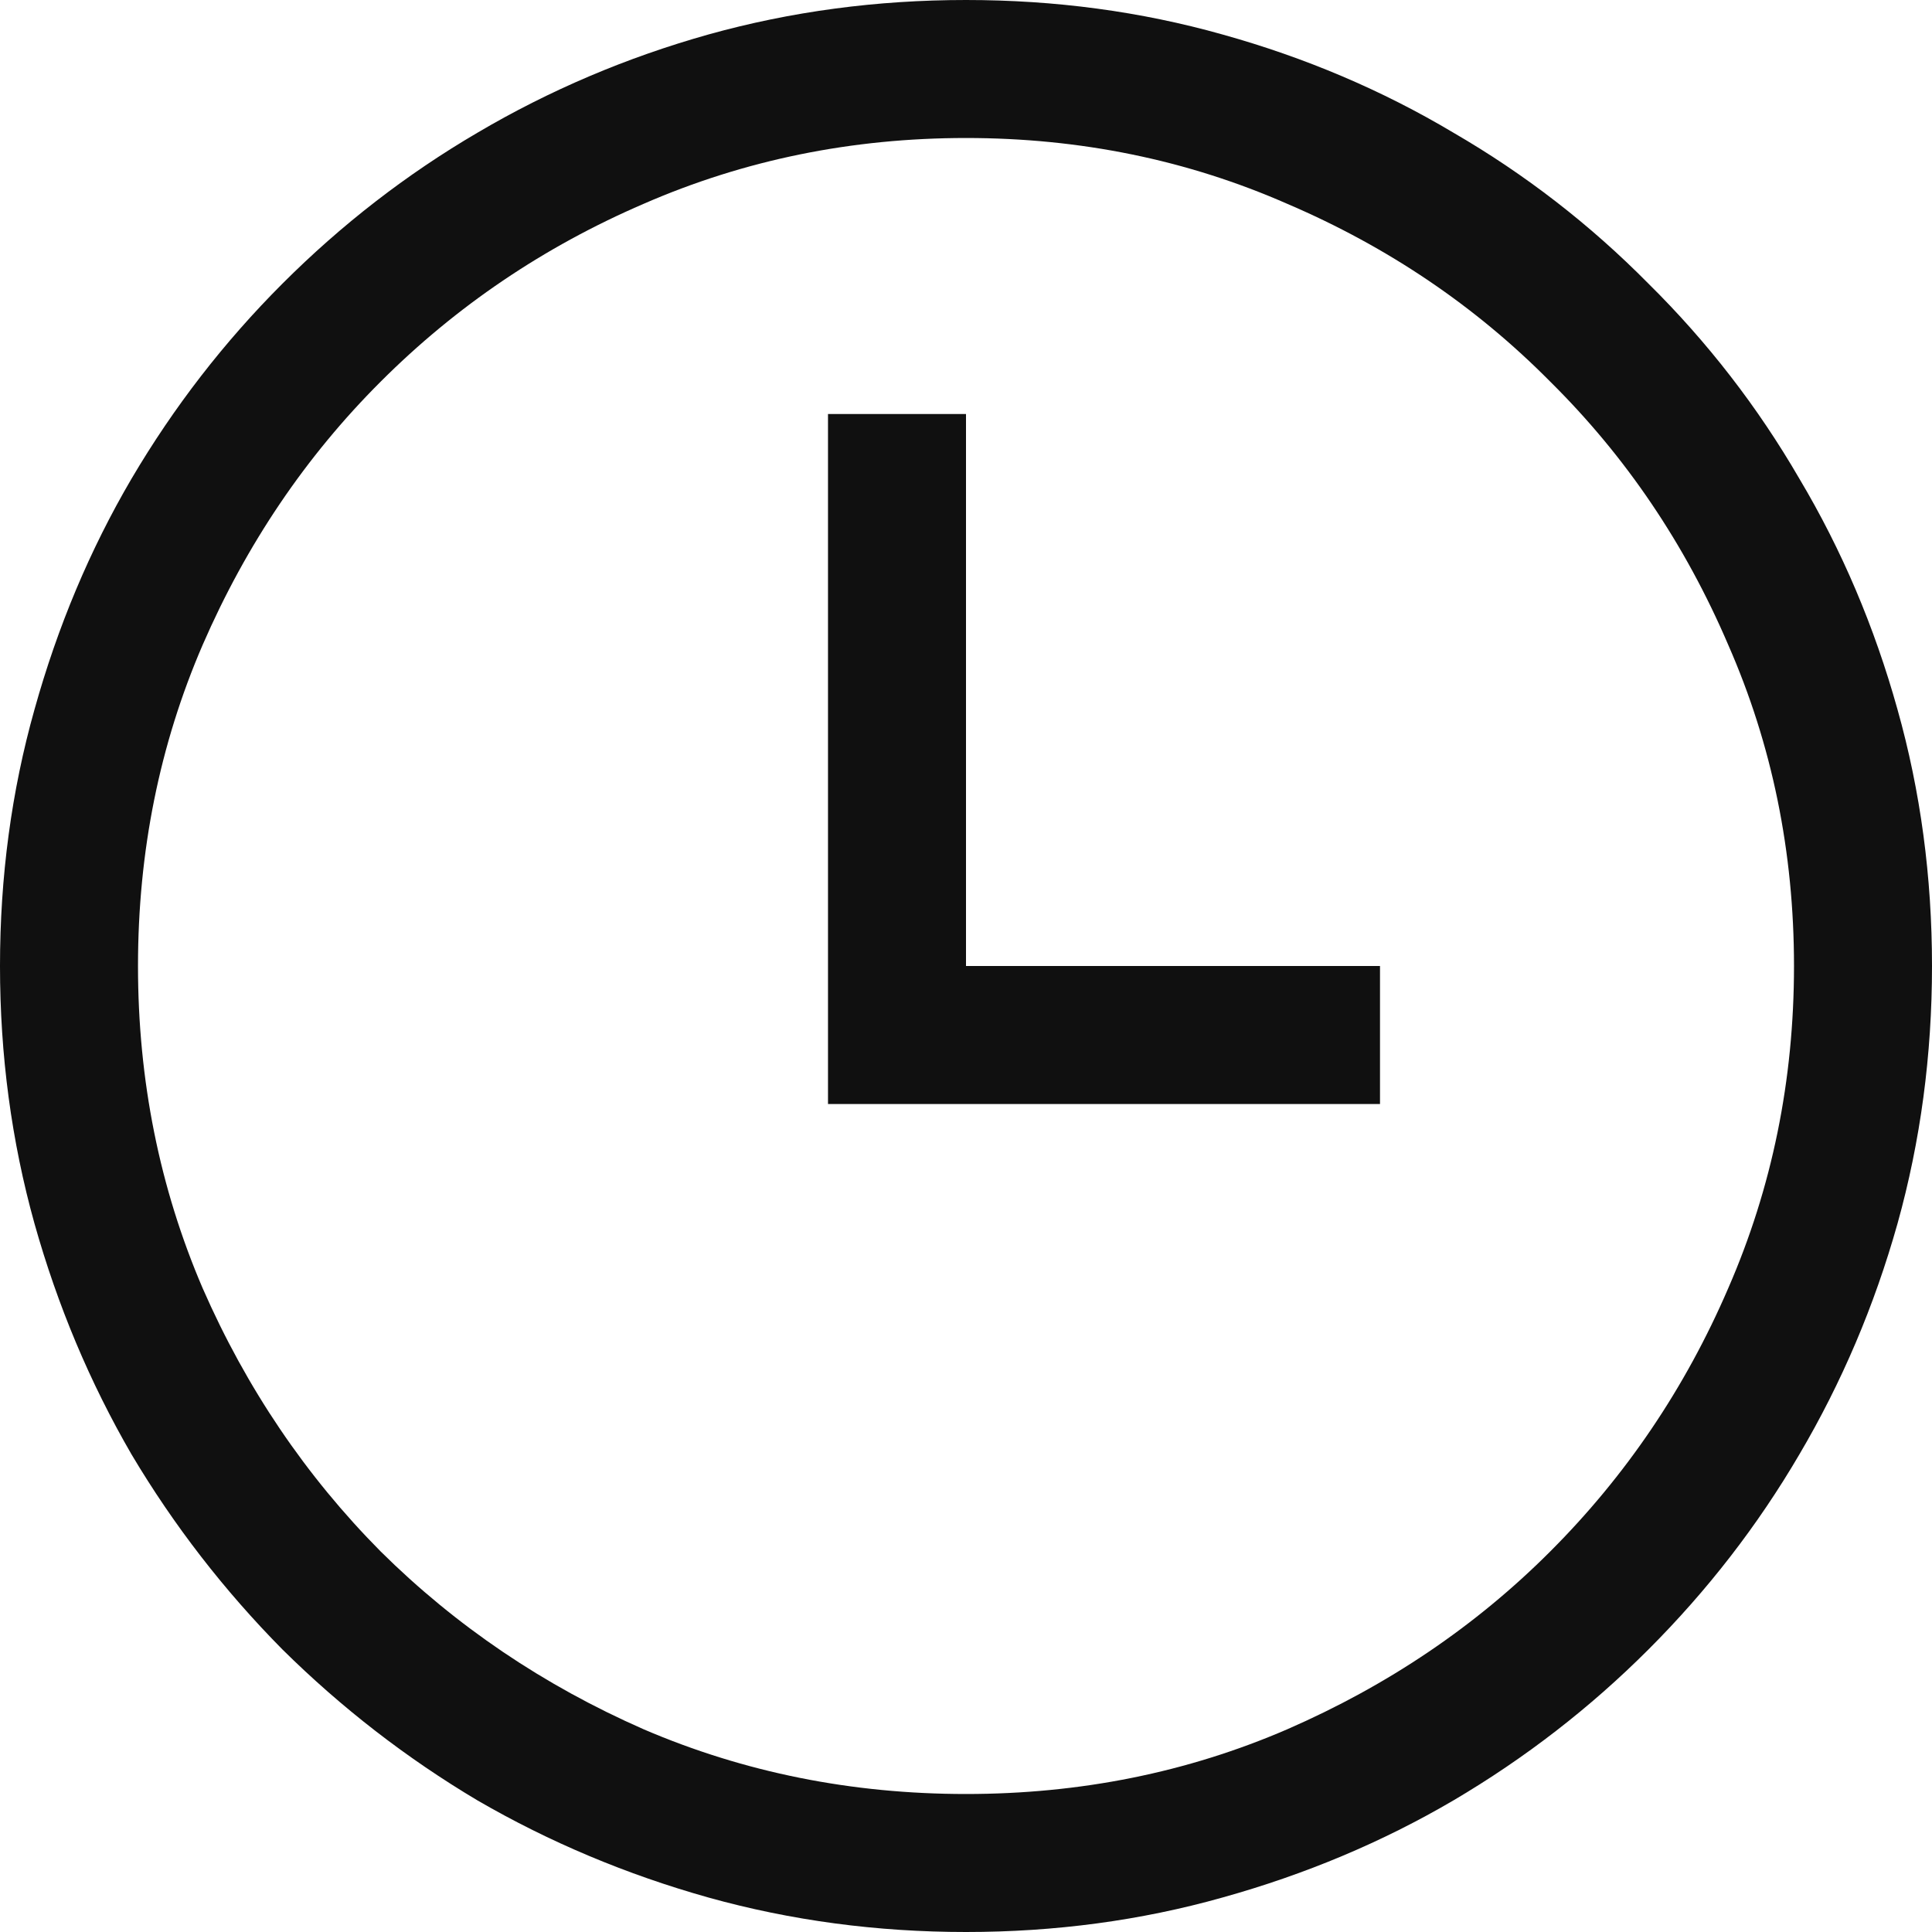
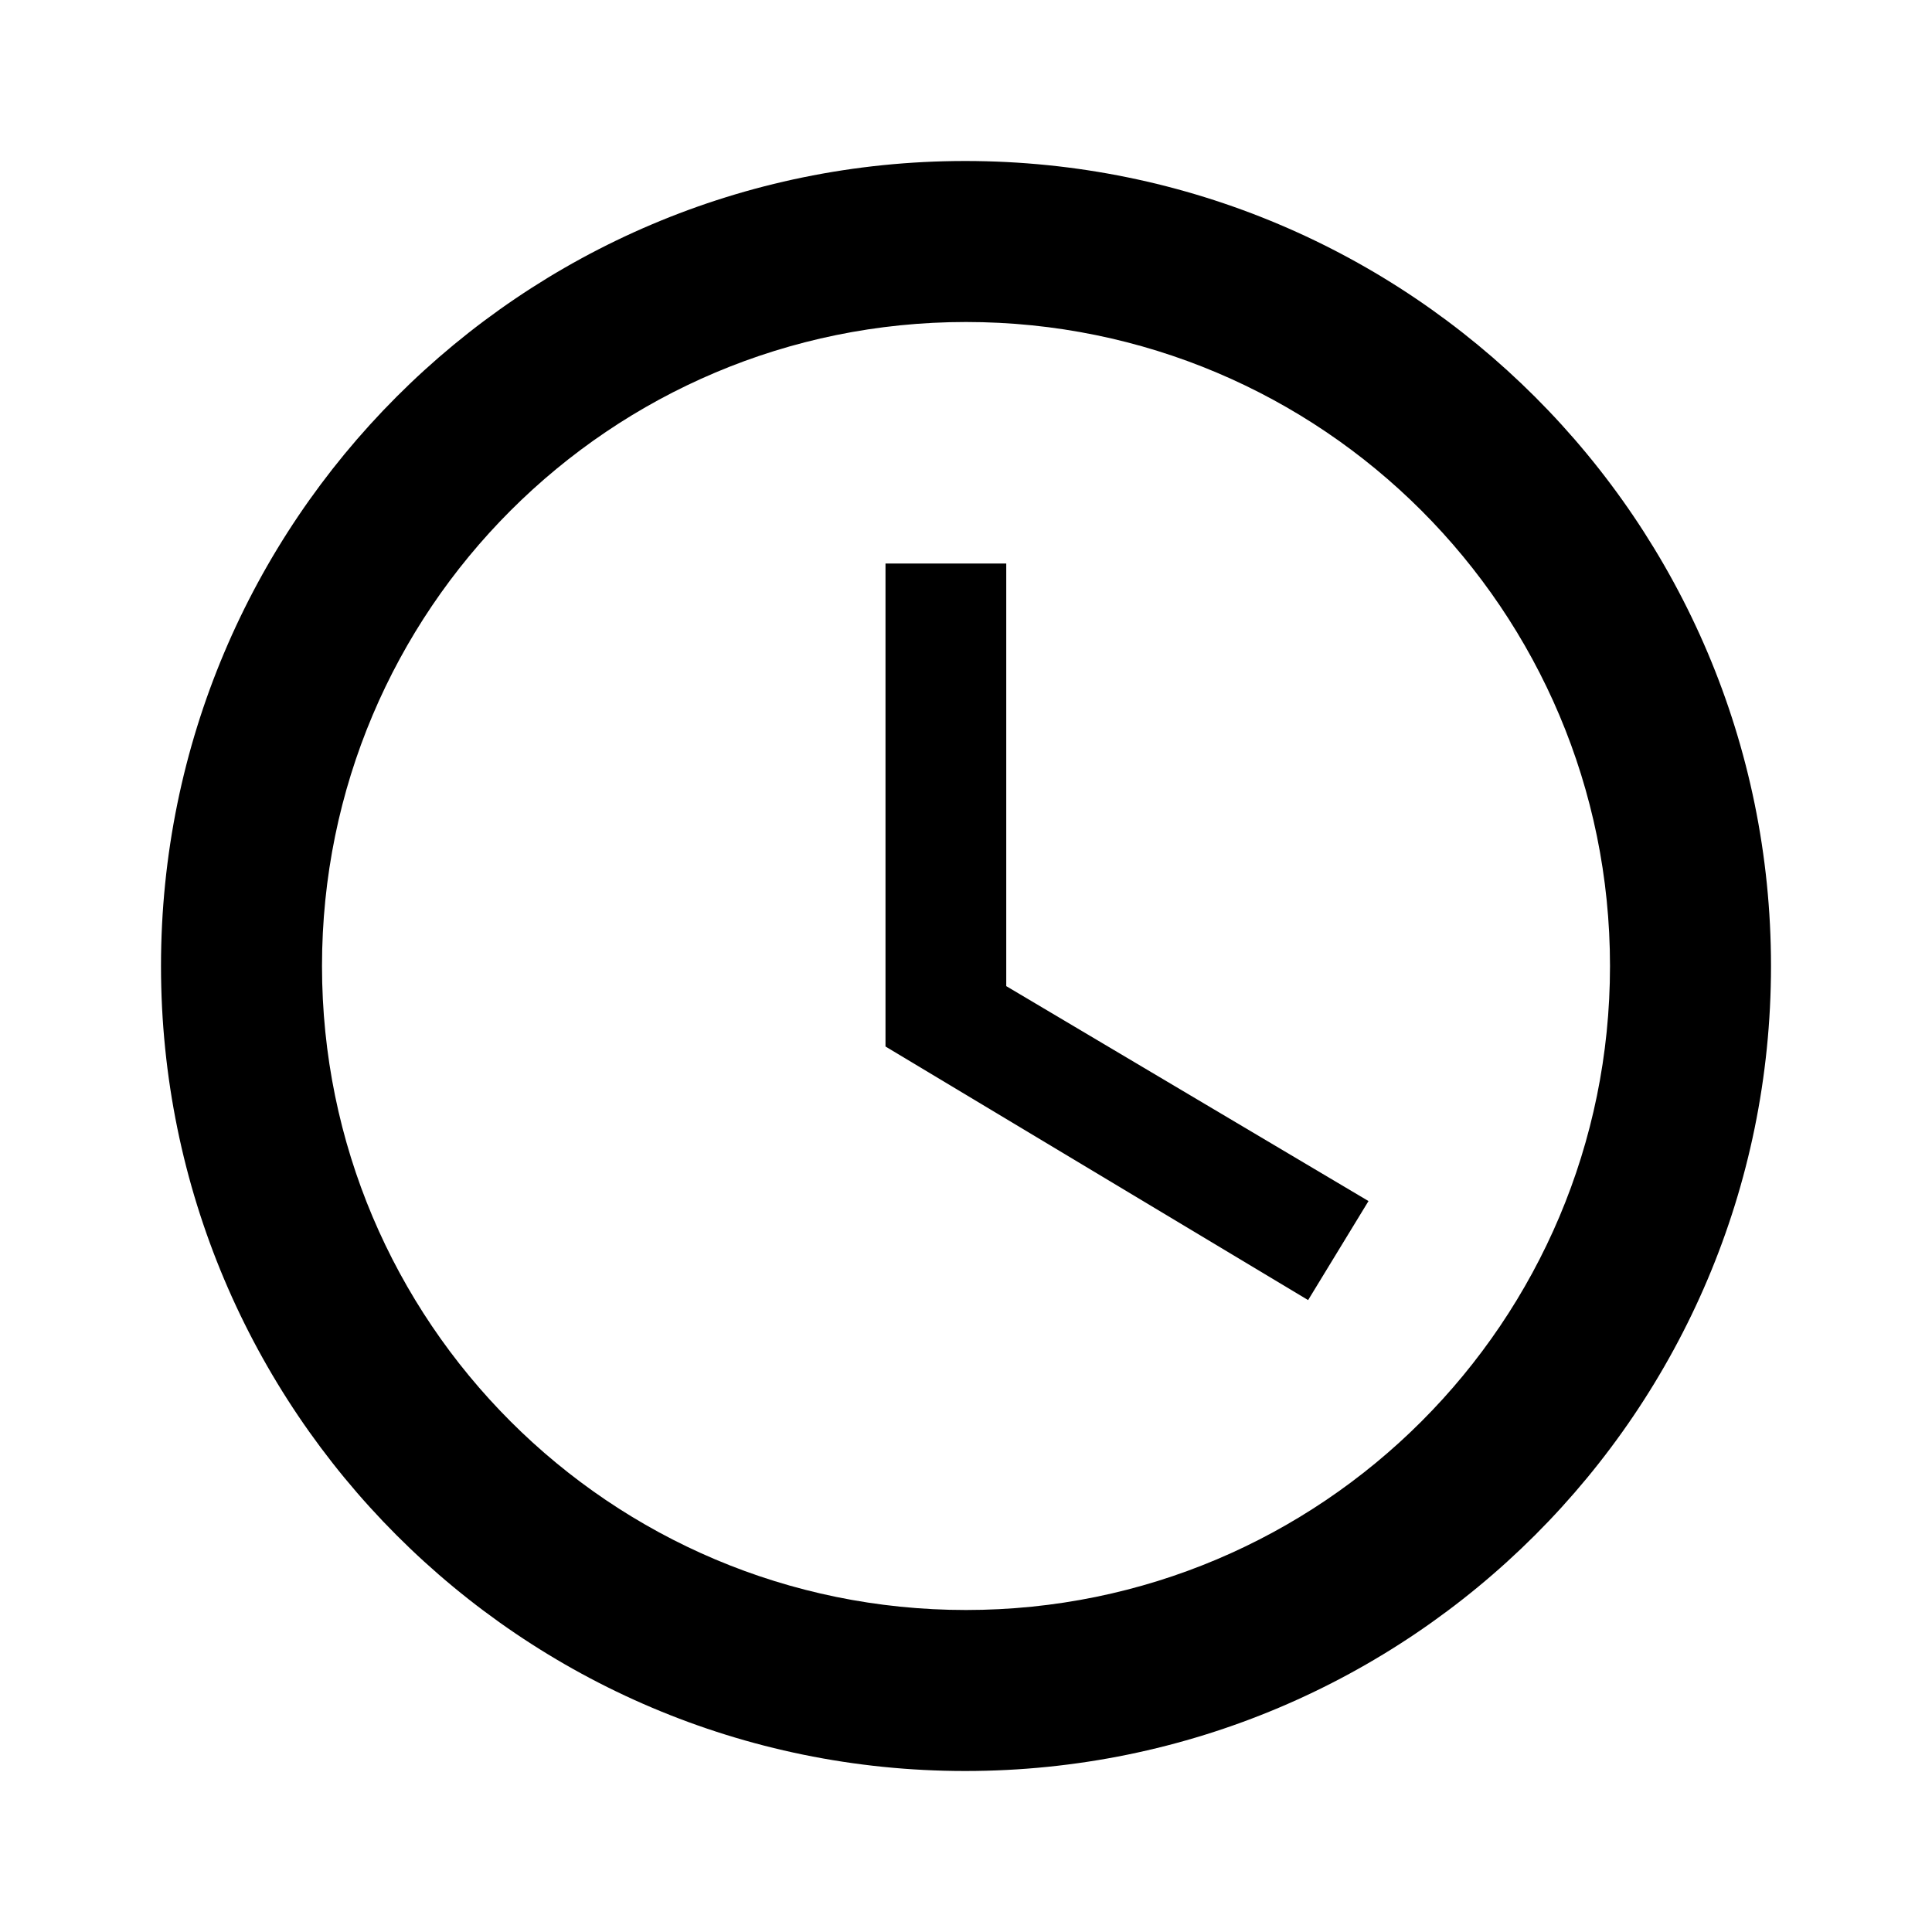
- <svg xmlns="http://www.w3.org/2000/svg" width="14" height="14" viewBox="0 0 14 14" fill="none">
-   <path d="M7 14C6.354 14 5.732 13.917 5.133 13.75C4.539 13.583 3.982 13.349 3.461 13.047C2.945 12.74 2.474 12.375 2.047 11.953C1.625 11.526 1.26 11.055 0.953 10.539C0.651 10.018 0.417 9.461 0.25 8.867C0.083 8.268 0 7.646 0 7C0 6.354 0.083 5.734 0.25 5.141C0.417 4.542 0.651 3.984 0.953 3.469C1.26 2.948 1.625 2.477 2.047 2.055C2.474 1.628 2.945 1.263 3.461 0.961C3.982 0.654 4.539 0.417 5.133 0.25C5.732 0.083 6.354 0 7 0C7.646 0 8.266 0.083 8.859 0.25C9.458 0.417 10.016 0.654 10.531 0.961C11.052 1.263 11.523 1.628 11.945 2.055C12.372 2.477 12.737 2.948 13.039 3.469C13.346 3.984 13.583 4.542 13.75 5.141C13.917 5.734 14 6.354 14 7C14 7.646 13.917 8.268 13.75 8.867C13.583 9.461 13.346 10.018 13.039 10.539C12.737 11.055 12.372 11.526 11.945 11.953C11.523 12.375 11.052 12.74 10.531 13.047C10.016 13.349 9.458 13.583 8.859 13.75C8.266 13.917 7.646 14 7 14ZM7 1C6.172 1 5.393 1.159 4.664 1.477C3.94 1.789 3.305 2.219 2.758 2.766C2.216 3.307 1.786 3.943 1.469 4.672C1.156 5.396 1 6.172 1 7C1 7.828 1.156 8.607 1.469 9.336C1.786 10.06 2.216 10.695 2.758 11.242C3.305 11.784 3.94 12.213 4.664 12.531C5.393 12.844 6.172 13 7 13C7.828 13 8.604 12.844 9.328 12.531C10.057 12.213 10.693 11.784 11.234 11.242C11.781 10.695 12.211 10.06 12.523 9.336C12.841 8.607 13 7.828 13 7C13 6.172 12.841 5.396 12.523 4.672C12.211 3.943 11.781 3.307 11.234 2.766C10.693 2.219 10.057 1.789 9.328 1.477C8.604 1.159 7.828 1 7 1ZM7 7V3H6V8H10V7H7Z" fill="#101010" />
+ <svg xmlns="http://www.w3.org/2000/svg" width="14" height="14" viewBox="0 0 24 24">
+   <path fill="WindowText" d="M11.99 2C6.47 2 2 6.48 2 12s4.47 10 9.99 10C17.52 22 22 17.52 22 12S17.52 2 11.99 2zM12 20c-4.42 0-8-3.58-8-8s3.58-8 8-8 8 3.58 8 8-3.58 8-8 8z" />
+   <path d="M0 0h24v24H0z" fill="none" />
+   <path d="M12.5 7H11v6l5.25 3.15.75-1.23-4.5-2.67z" />
</svg>
